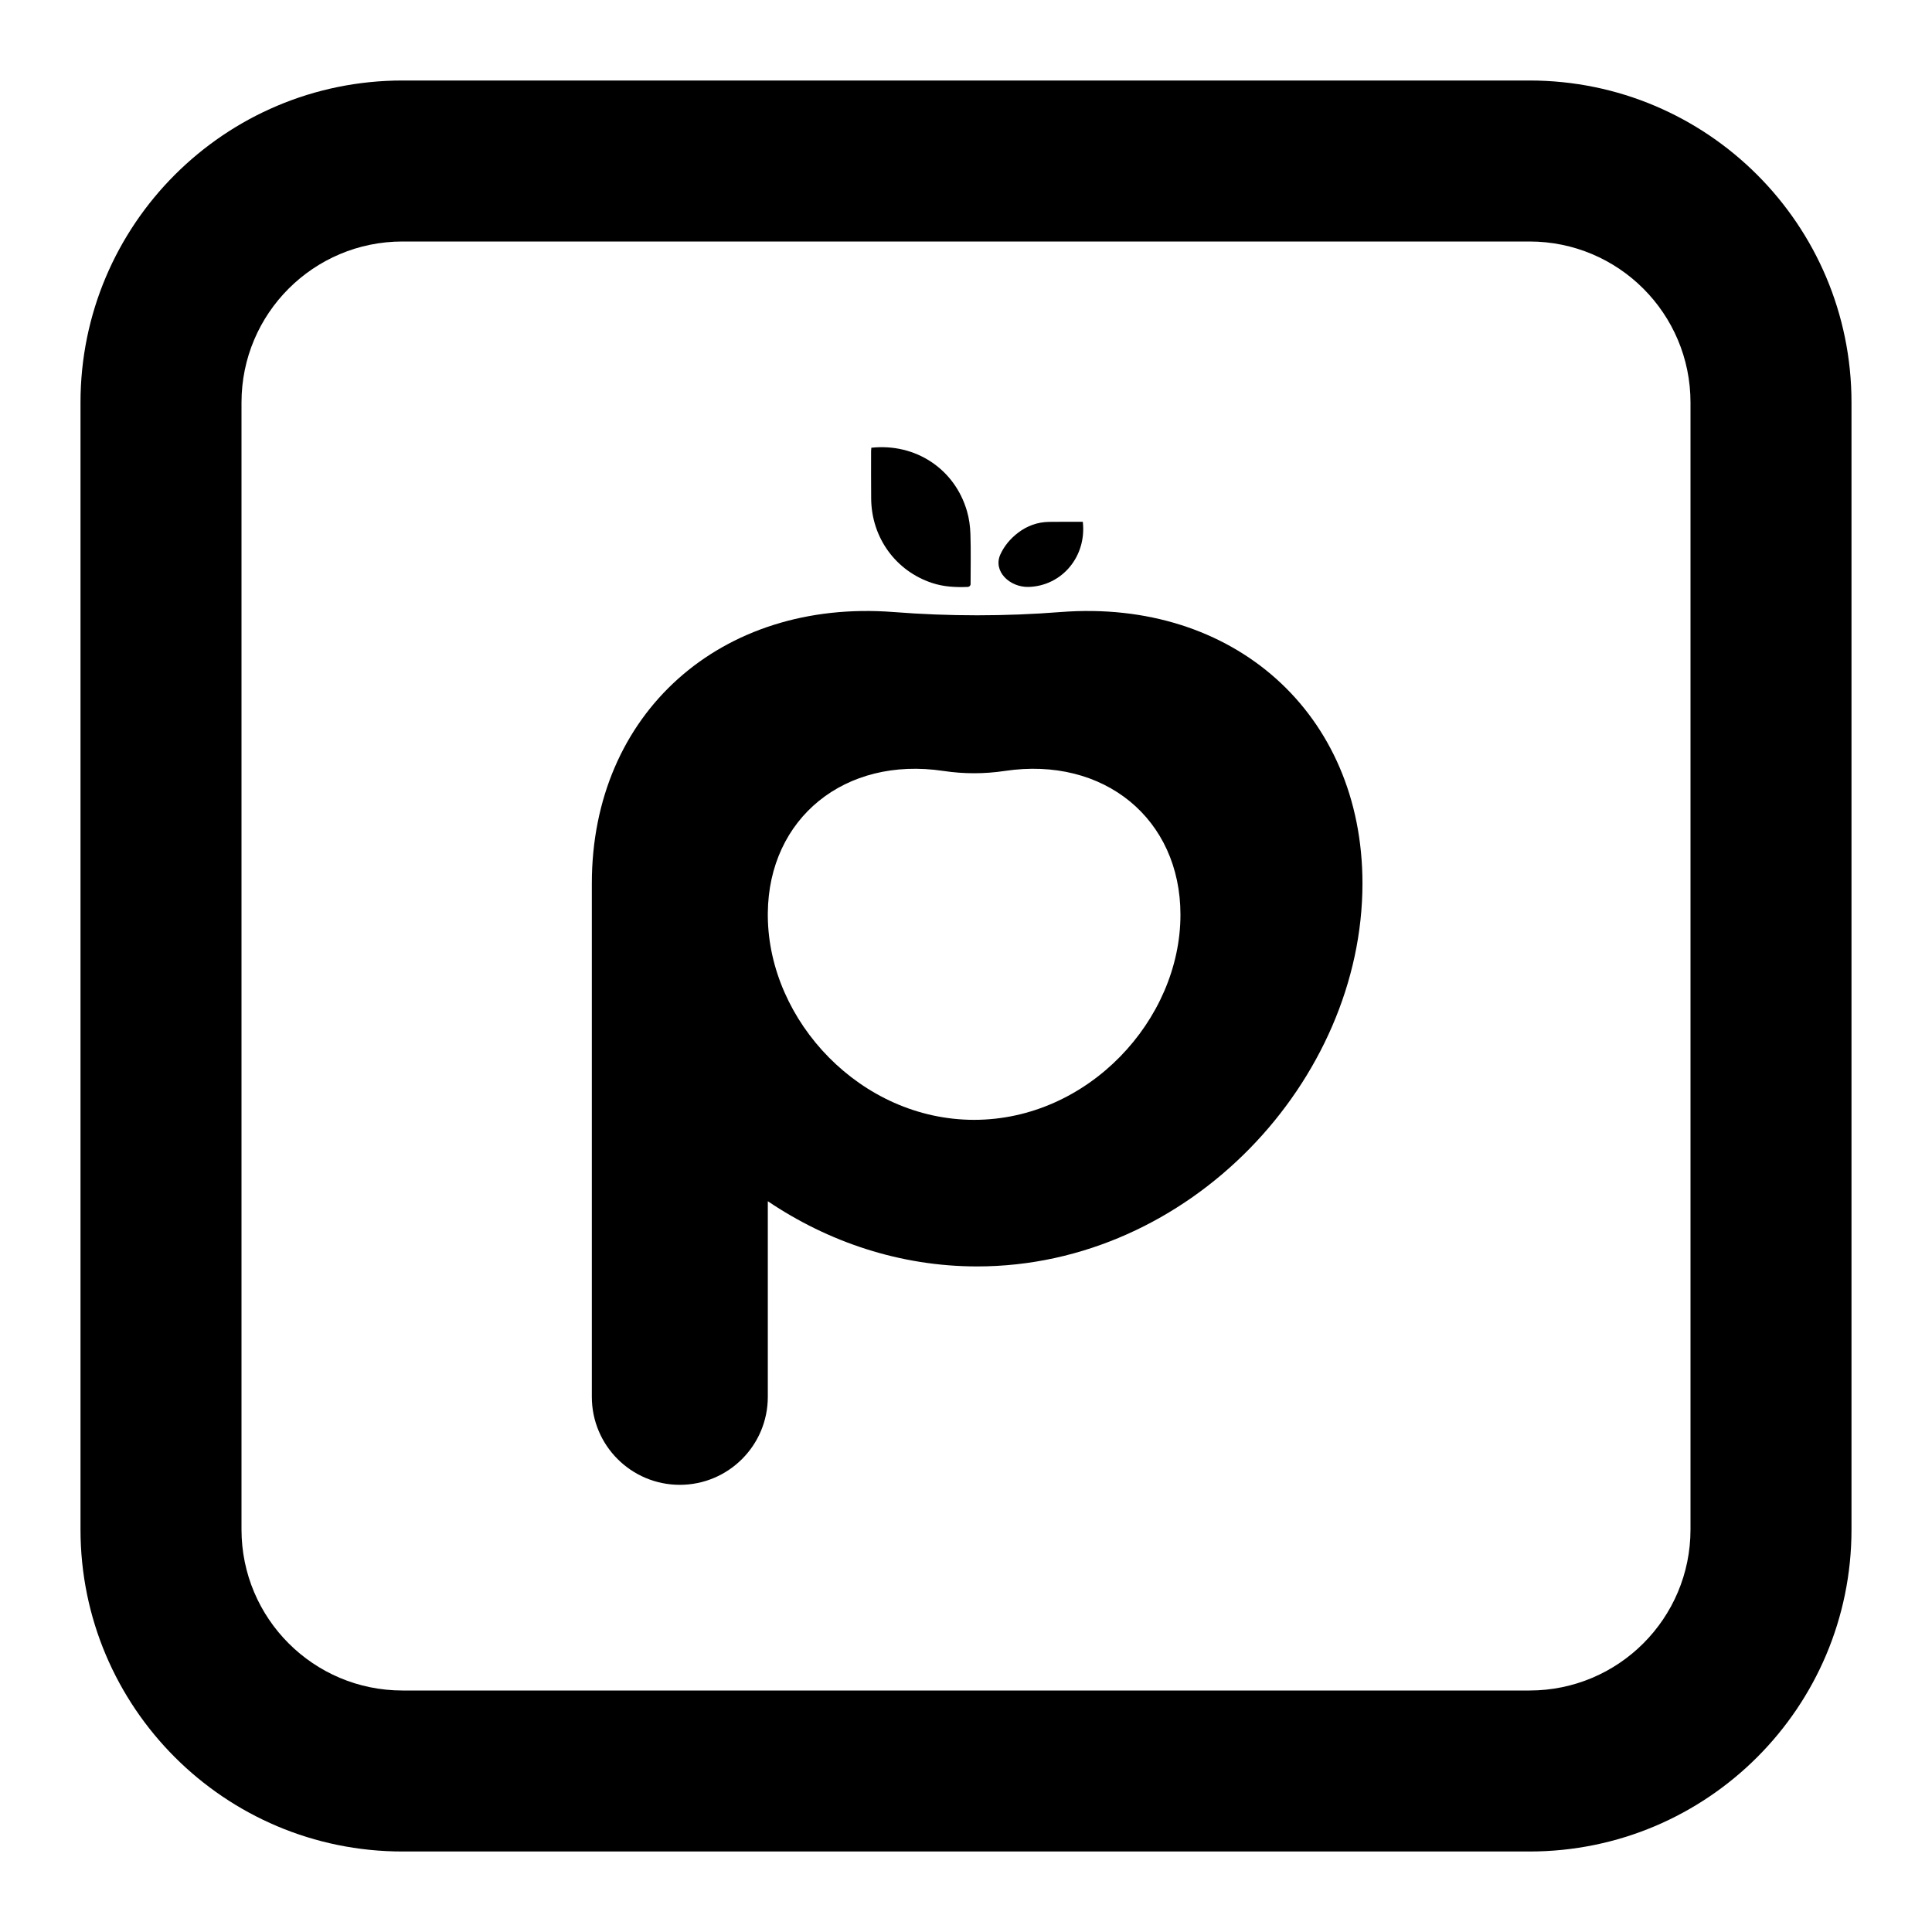
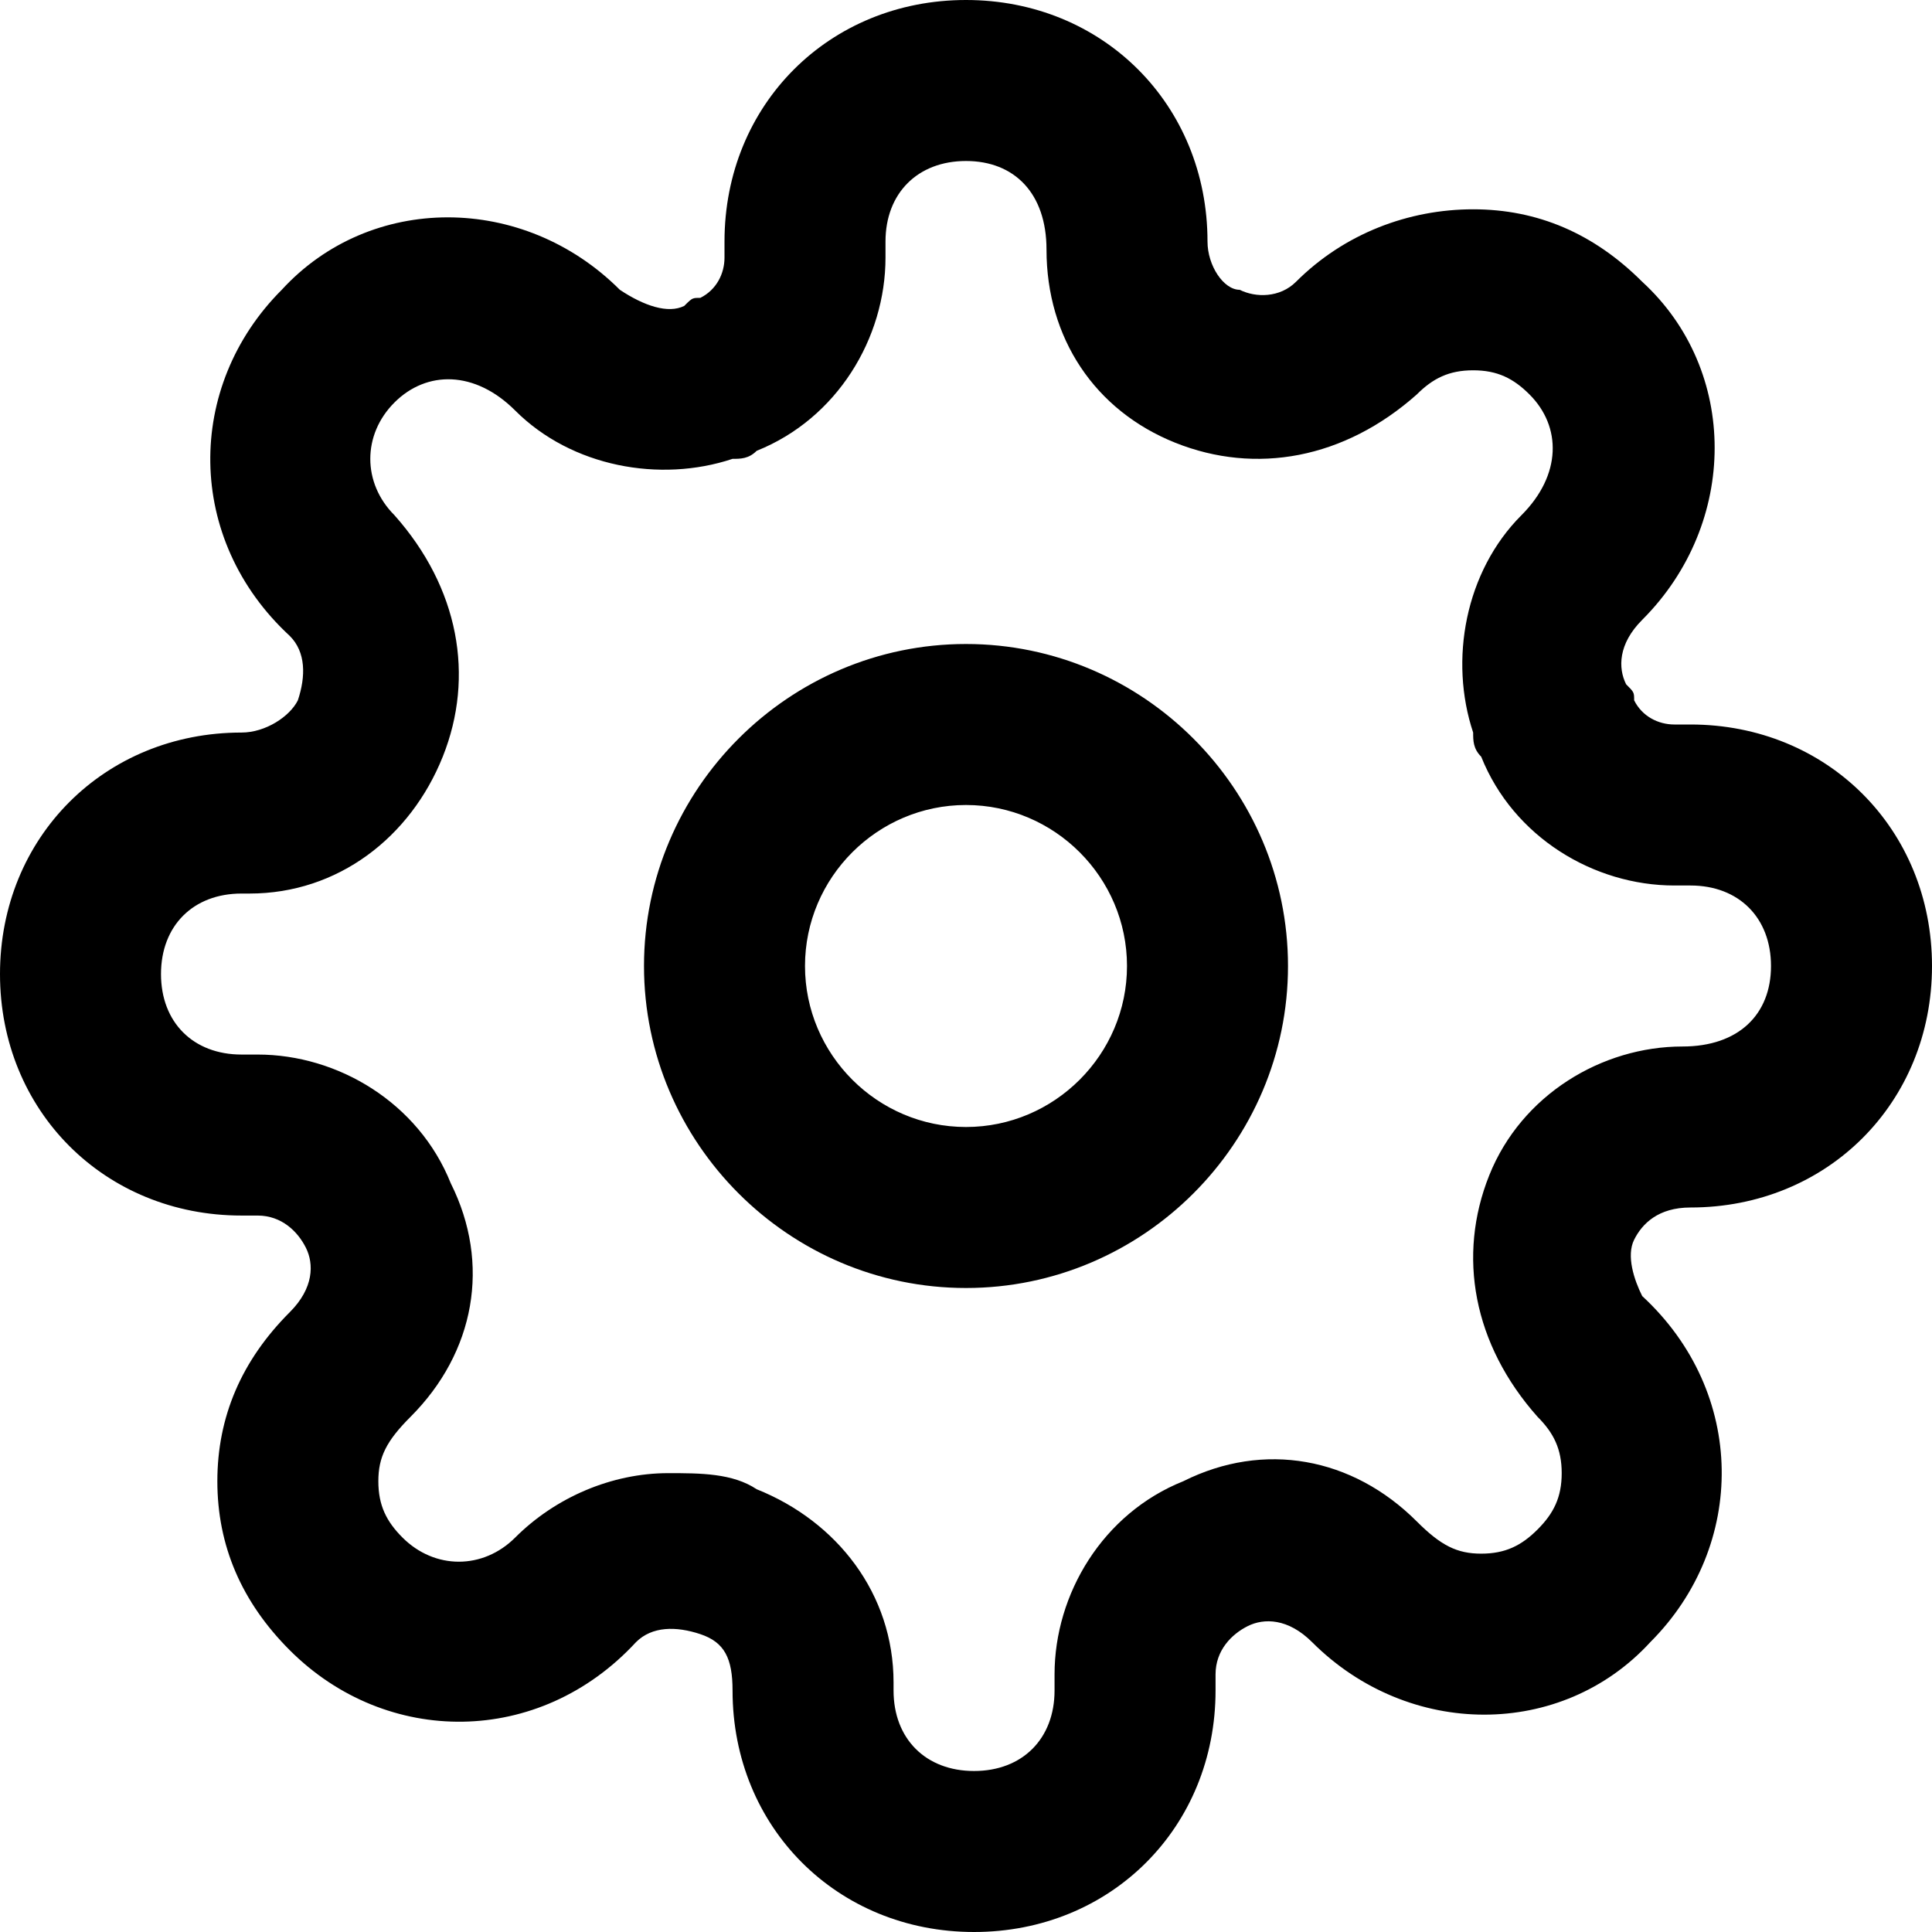
<svg xmlns="http://www.w3.org/2000/svg" viewBox="0 0 24 24">
-   <path d="M10.824 5.562C11.373 5.503 11.86 5.825 12.012 6.349C12.039 6.441 12.052 6.54 12.055 6.636C12.062 6.843 12.057 7.05 12.057 7.256V7.256C12.057 7.275 12.041 7.29 12.022 7.291C11.871 7.297 11.724 7.29 11.579 7.242C11.127 7.093 10.826 6.679 10.822 6.194C10.82 5.997 10.821 5.8 10.821 5.604" />
-   <path d="M13.451 6.482C13.451 6.482 13.451 6.482 13.451 6.482C13.5 6.912 13.193 7.278 12.779 7.291V7.291C12.545 7.298 12.33 7.097 12.428 6.885C12.475 6.784 12.547 6.694 12.648 6.617C12.761 6.531 12.89 6.485 13.032 6.483C13.171 6.481 13.31 6.482 13.451 6.482V6.482Z" />
-   <path fill-rule="evenodd" clip-rule="evenodd" d="M16.925 10.974C16.925 13.416 14.782 15.732 12.138 15.732C11.18 15.732 10.287 15.427 9.538 14.922V17.352C9.538 17.956 9.048 18.445 8.445 18.445C7.841 18.445 7.352 17.956 7.352 17.352V11.058H7.352C7.352 11.03 7.352 11.002 7.352 10.974C7.352 8.861 8.956 7.437 11.101 7.603C11.789 7.657 12.488 7.657 13.176 7.603C15.321 7.437 16.925 8.861 16.925 10.974ZM9.538 11.384V11.341C9.549 10.165 10.493 9.393 11.72 9.577C11.972 9.615 12.229 9.615 12.481 9.577C13.716 9.392 14.664 10.174 14.664 11.363C14.664 12.671 13.516 13.911 12.101 13.911C10.693 13.911 9.55 12.684 9.538 11.384Z" />
-   <path fill-rule="evenodd" clip-rule="evenodd" d="M5 1C2.791 1 1 2.791 1 5V19C1 21.209 2.791 23 5 23H19C21.209 23 23 21.209 23 19V5C23 2.791 21.209 1 19 1H5ZM5 3C3.895 3 3 3.895 3 5V19C3 20.105 3.895 21 5 21H19C20.105 21 21 20.105 21 19V5C21 3.895 20.105 3 19 3H5Z" />
+   <path fill-rule="evenodd" clip-rule="evenodd" d="M20.3 15.4C20.4 15.2 20.6 15 21 15C22.7 15 24 13.7 24 12C24 10.3 22.7 9 21 9H20.8C20.6 9 20.4 8.9 20.3 8.7C20.3 8.6 20.3 8.6 20.2 8.5C20.1 8.3 20.1 8 20.4 7.7C21.6 6.5 21.6 4.6 20.4 3.5C19.8 2.9 19.1 2.6 18.3 2.6C17.5 2.6 16.7 2.9 16.1 3.5C15.9 3.7 15.6 3.7 15.4 3.6C15.2 3.6 15 3.3 15 3C15 1.3 13.7 0 12 0C10.3 0 9 1.3 9 3V3.2C9 3.4 8.9 3.6 8.7 3.7C8.658 3.7 8.633 3.7 8.611 3.708C8.582 3.718 8.557 3.743 8.5 3.8C8.3 3.9 8 3.8 7.7 3.6C6.5 2.4 4.6 2.4 3.5 3.6C2.3 4.8 2.3 6.7 3.6 7.9C3.8 8.1 3.8 8.4 3.7 8.7C3.6 8.9 3.3 9.1 3 9.1C1.3 9.1 0 10.4 0 12.1C0 13.8 1.3 15.1 3 15.1H3.2C3.5 15.1 3.7 15.3 3.8 15.5C3.9 15.7 3.9 16 3.6 16.3C3 16.9 2.7 17.6 2.7 18.4C2.7 19.2 3 19.9 3.6 20.5C4.8 21.7 6.7 21.7 7.9 20.4C8.1 20.2 8.4 20.2 8.7 20.3C9 20.4 9.1 20.6 9.1 21C9.1 22.7 10.4 24 12.1 24C13.8 24 15.1 22.7 15.1 21V20.8C15.1 20.5 15.3 20.3 15.5 20.2C15.7 20.1 16 20.1 16.3 20.4C17.5 21.6 19.4 21.6 20.5 20.4C21.7 19.2 21.7 17.3 20.4 16.1C20.3 15.9 20.2 15.6 20.3 15.4ZM8 12C8 9.8 9.8 8 12 8C14.2 8 16 9.8 16 12C16 14.2 14.2 16 12 16C9.8 16 8 14.2 8 12ZM10 12C10 13.1 10.9 14 12 14C13.1 14 14 13.1 14 12C14 10.9 13.1 10 12 10C10.9 10 10 10.9 10 12ZM19.1 17.6C18.3 16.7 18.1 15.6 18.5 14.6C18.9 13.6 19.9 13 20.9 13C21.6 13 22 12.6 22 12C22 11.4 21.6 11 21 11H20.8C19.8 11 18.8 10.4 18.4 9.4C18.3 9.3 18.3 9.2 18.3 9.1C18 8.2 18.2 7.1 18.9 6.4C19.4 5.9 19.4 5.3 19 4.9C18.8 4.7 18.6 4.6 18.3 4.6C18 4.6 17.8 4.7 17.6 4.9C16.7 5.7 15.6 5.9 14.6 5.5C13.6 5.1 13 4.2 13 3.1C13 2.4 12.6 2 12 2C11.4 2 11 2.4 11 3V3.2C11 4.2 10.4 5.2 9.4 5.6C9.3 5.7 9.2 5.7 9.1 5.7C8.2 6 7.1 5.8 6.4 5.1C5.9 4.6 5.3 4.6 4.9 5C4.5 5.4 4.5 6 4.9 6.4C5.7 7.3 5.9 8.4 5.5 9.4C5.1 10.4 4.2 11.1 3.1 11.1H3C2.4 11.1 2 11.5 2 12.1C2 12.7 2.4 13.1 3 13.1H3.2C4.2 13.1 5.2 13.7 5.6 14.7C6.1 15.7 5.9 16.8 5.1 17.6C4.8 17.9 4.7 18.1 4.7 18.4C4.7 18.7 4.8 18.9 5 19.1C5.4 19.5 6 19.5 6.4 19.1C6.9 18.6 7.6 18.3 8.3 18.3C8.7 18.3 9.1 18.3 9.4 18.5C10.4 18.9 11.1 19.8 11.1 20.9V21C11.1 21.6 11.5 22 12.1 22C12.7 22 13.1 21.6 13.1 21V20.8C13.1 19.8 13.7 18.8 14.7 18.4C15.7 17.9 16.8 18.1 17.6 18.9C17.9 19.2 18.1 19.3 18.4 19.3C18.7 19.3 18.9 19.2 19.1 19C19.3 18.8 19.4 18.6 19.4 18.3C19.4 18 19.3 17.8 19.1 17.6Z" />
</svg>
